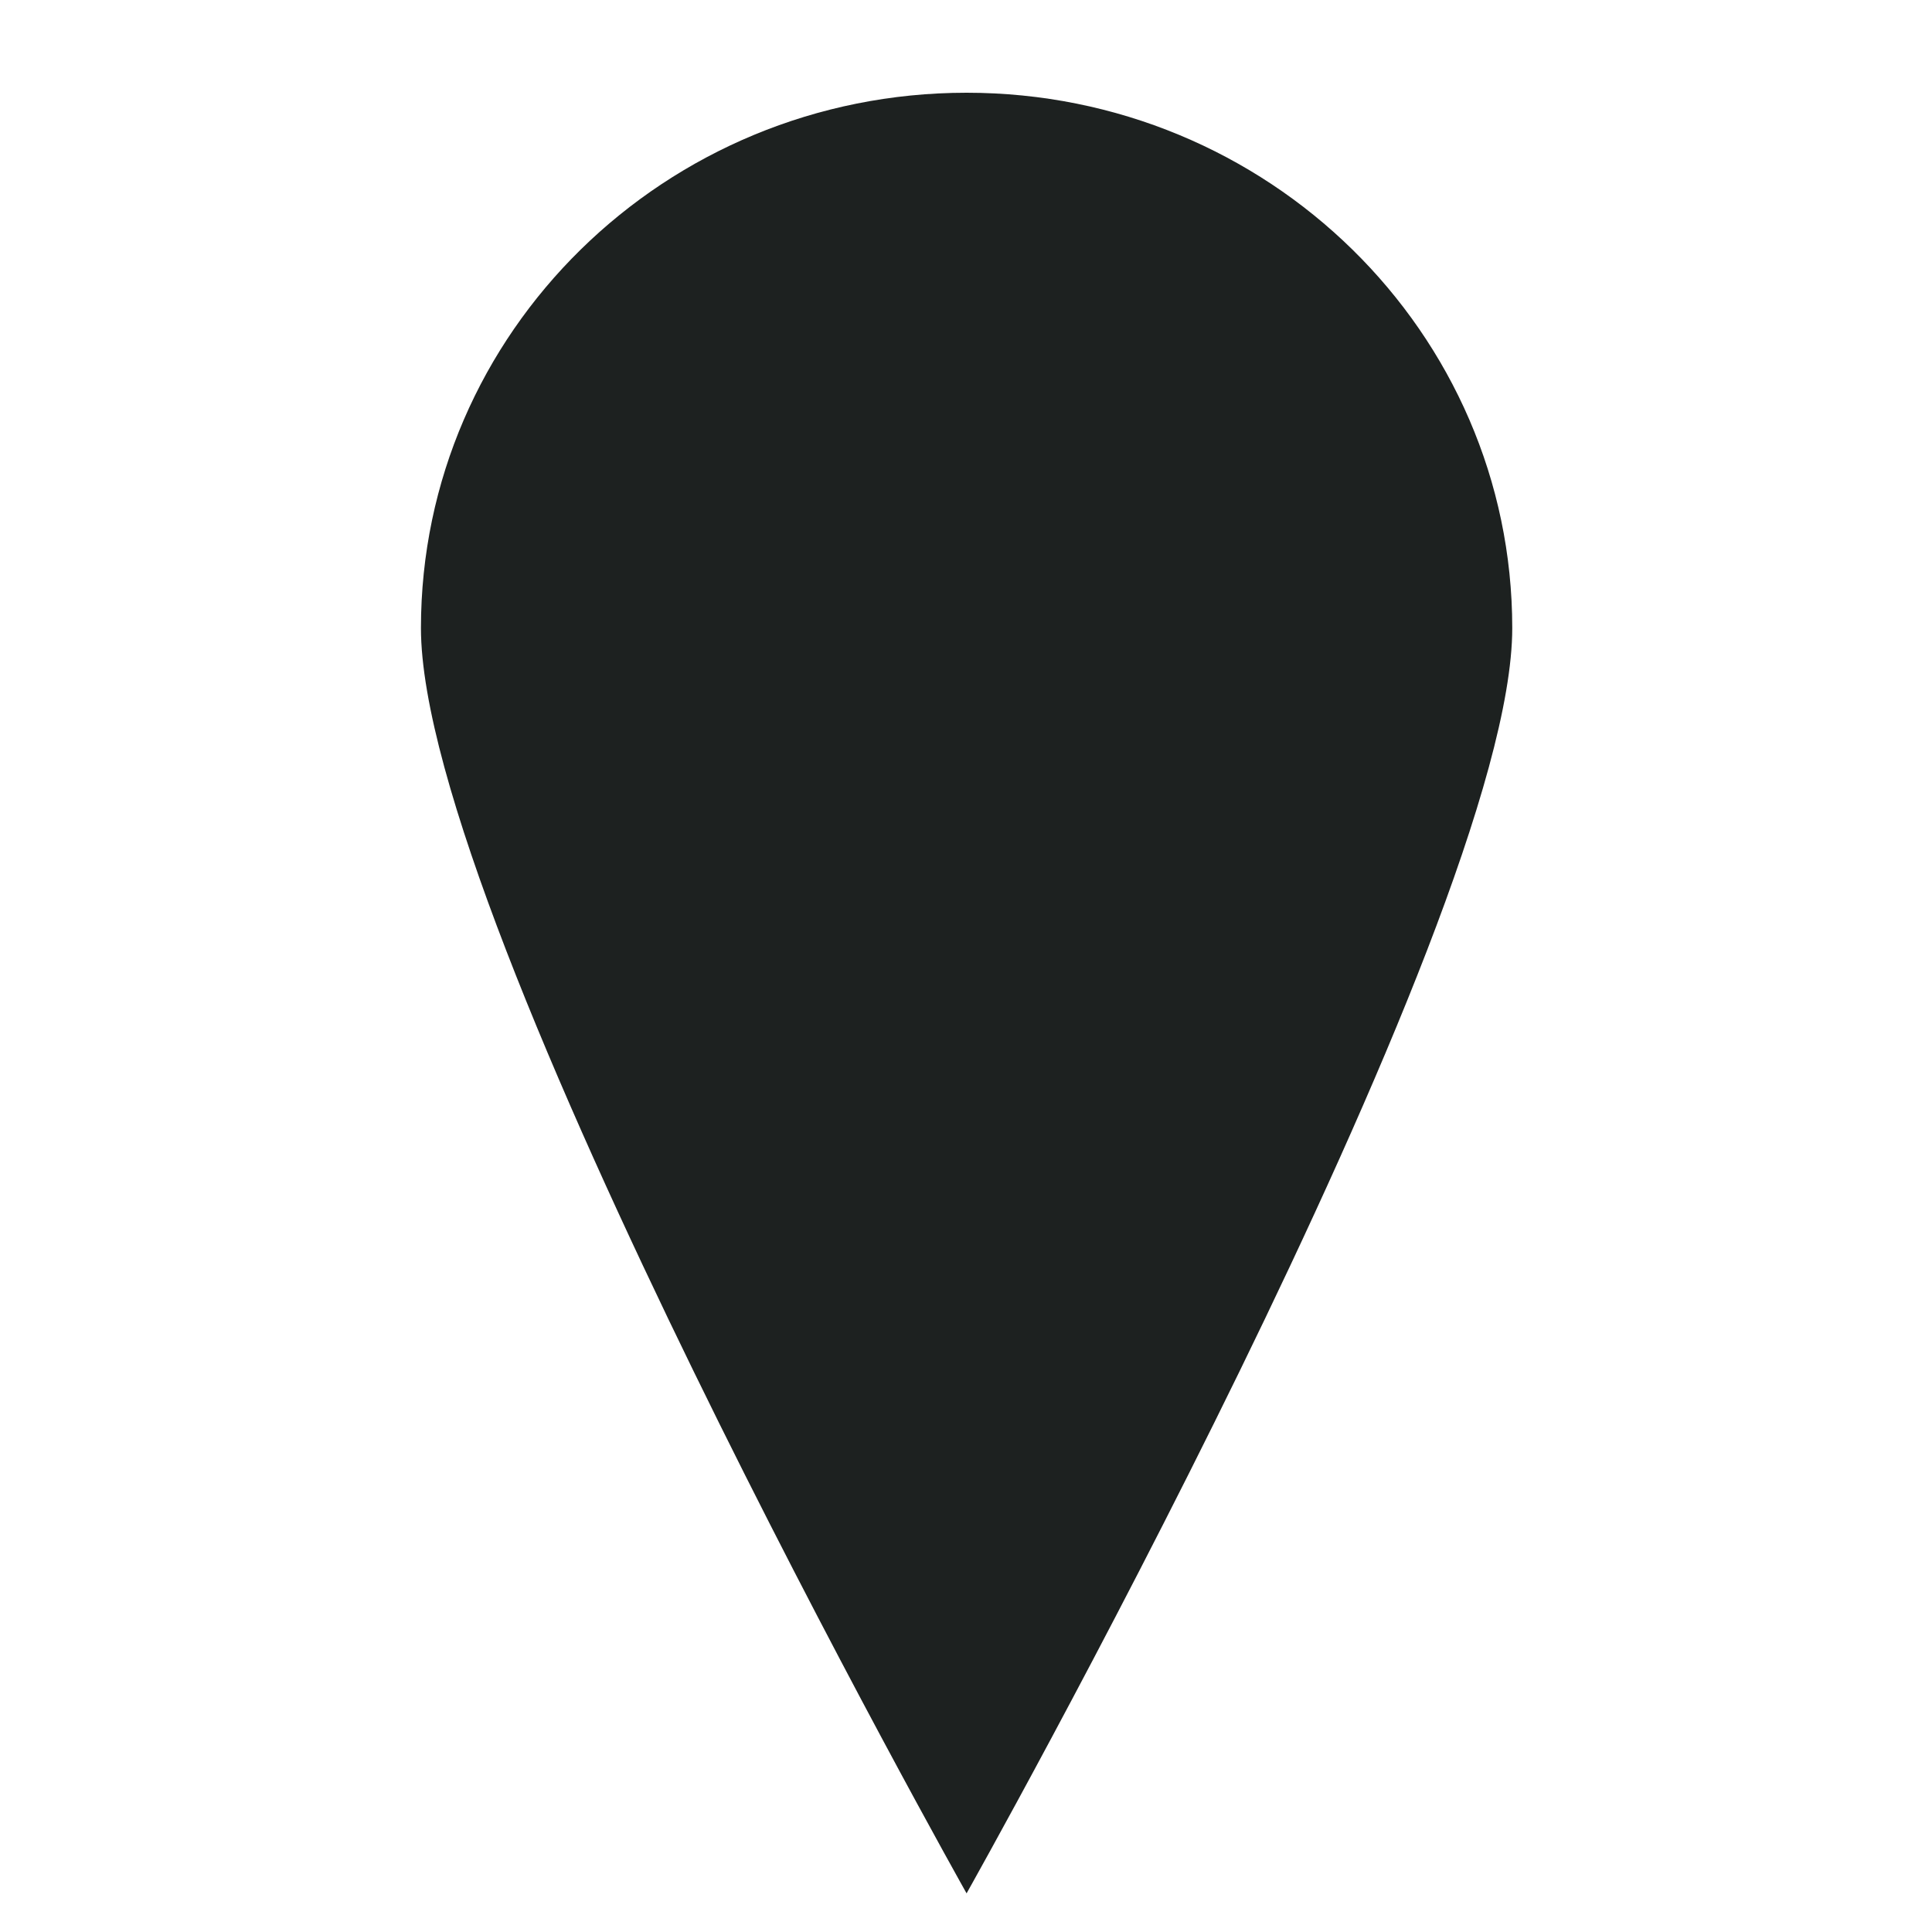
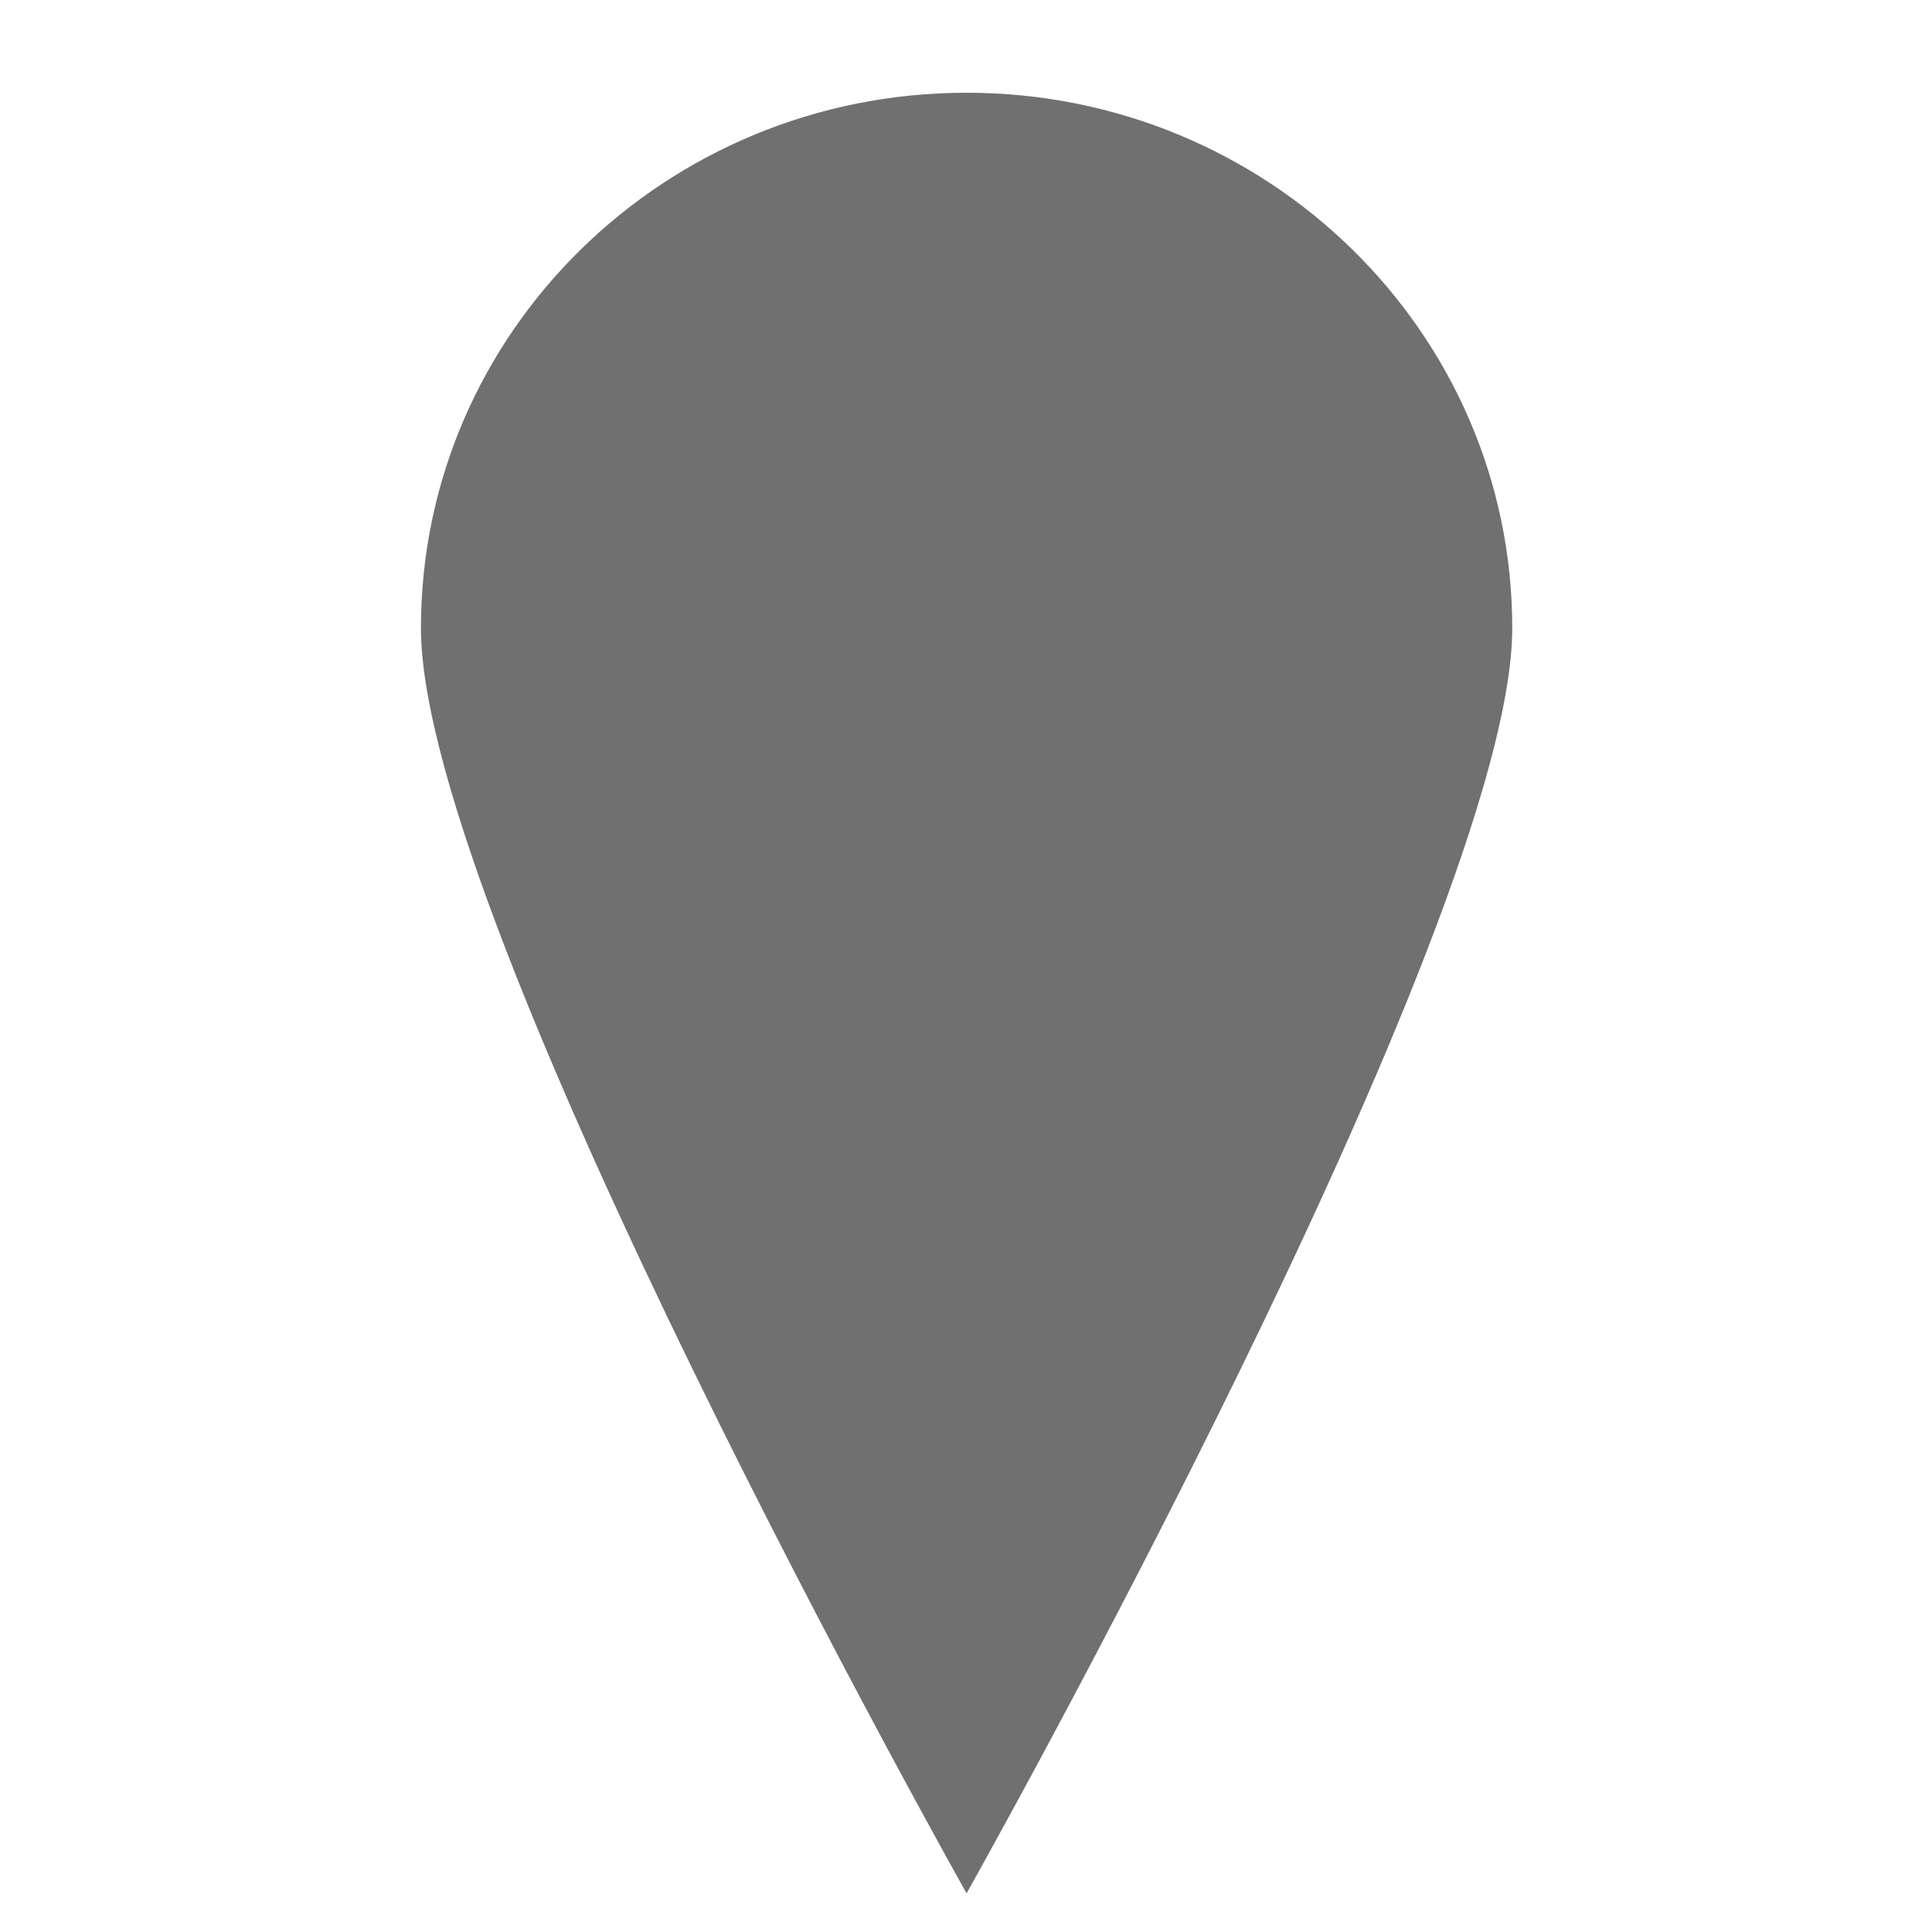
- <svg xmlns="http://www.w3.org/2000/svg" version="1.2" fill="#1d2120" baseProfile="tiny" width="50" height="50" viewBox="0 0 50 50" overflow="inherit">
+ <svg xmlns="http://www.w3.org/2000/svg" version="1.2" fill="#707070" baseProfile="tiny" width="50" height="50" viewBox="0 0 50 50" overflow="inherit">
  <path d="M25.015 2.4c-7.8 0-14.121 6.204-14.121 13.854 0 7.652 14.121 32.746 14.121 32.746s14.122-25.094 14.122-32.746c0-7.65-6.325-13.854-14.122-13.854z" />
</svg>
